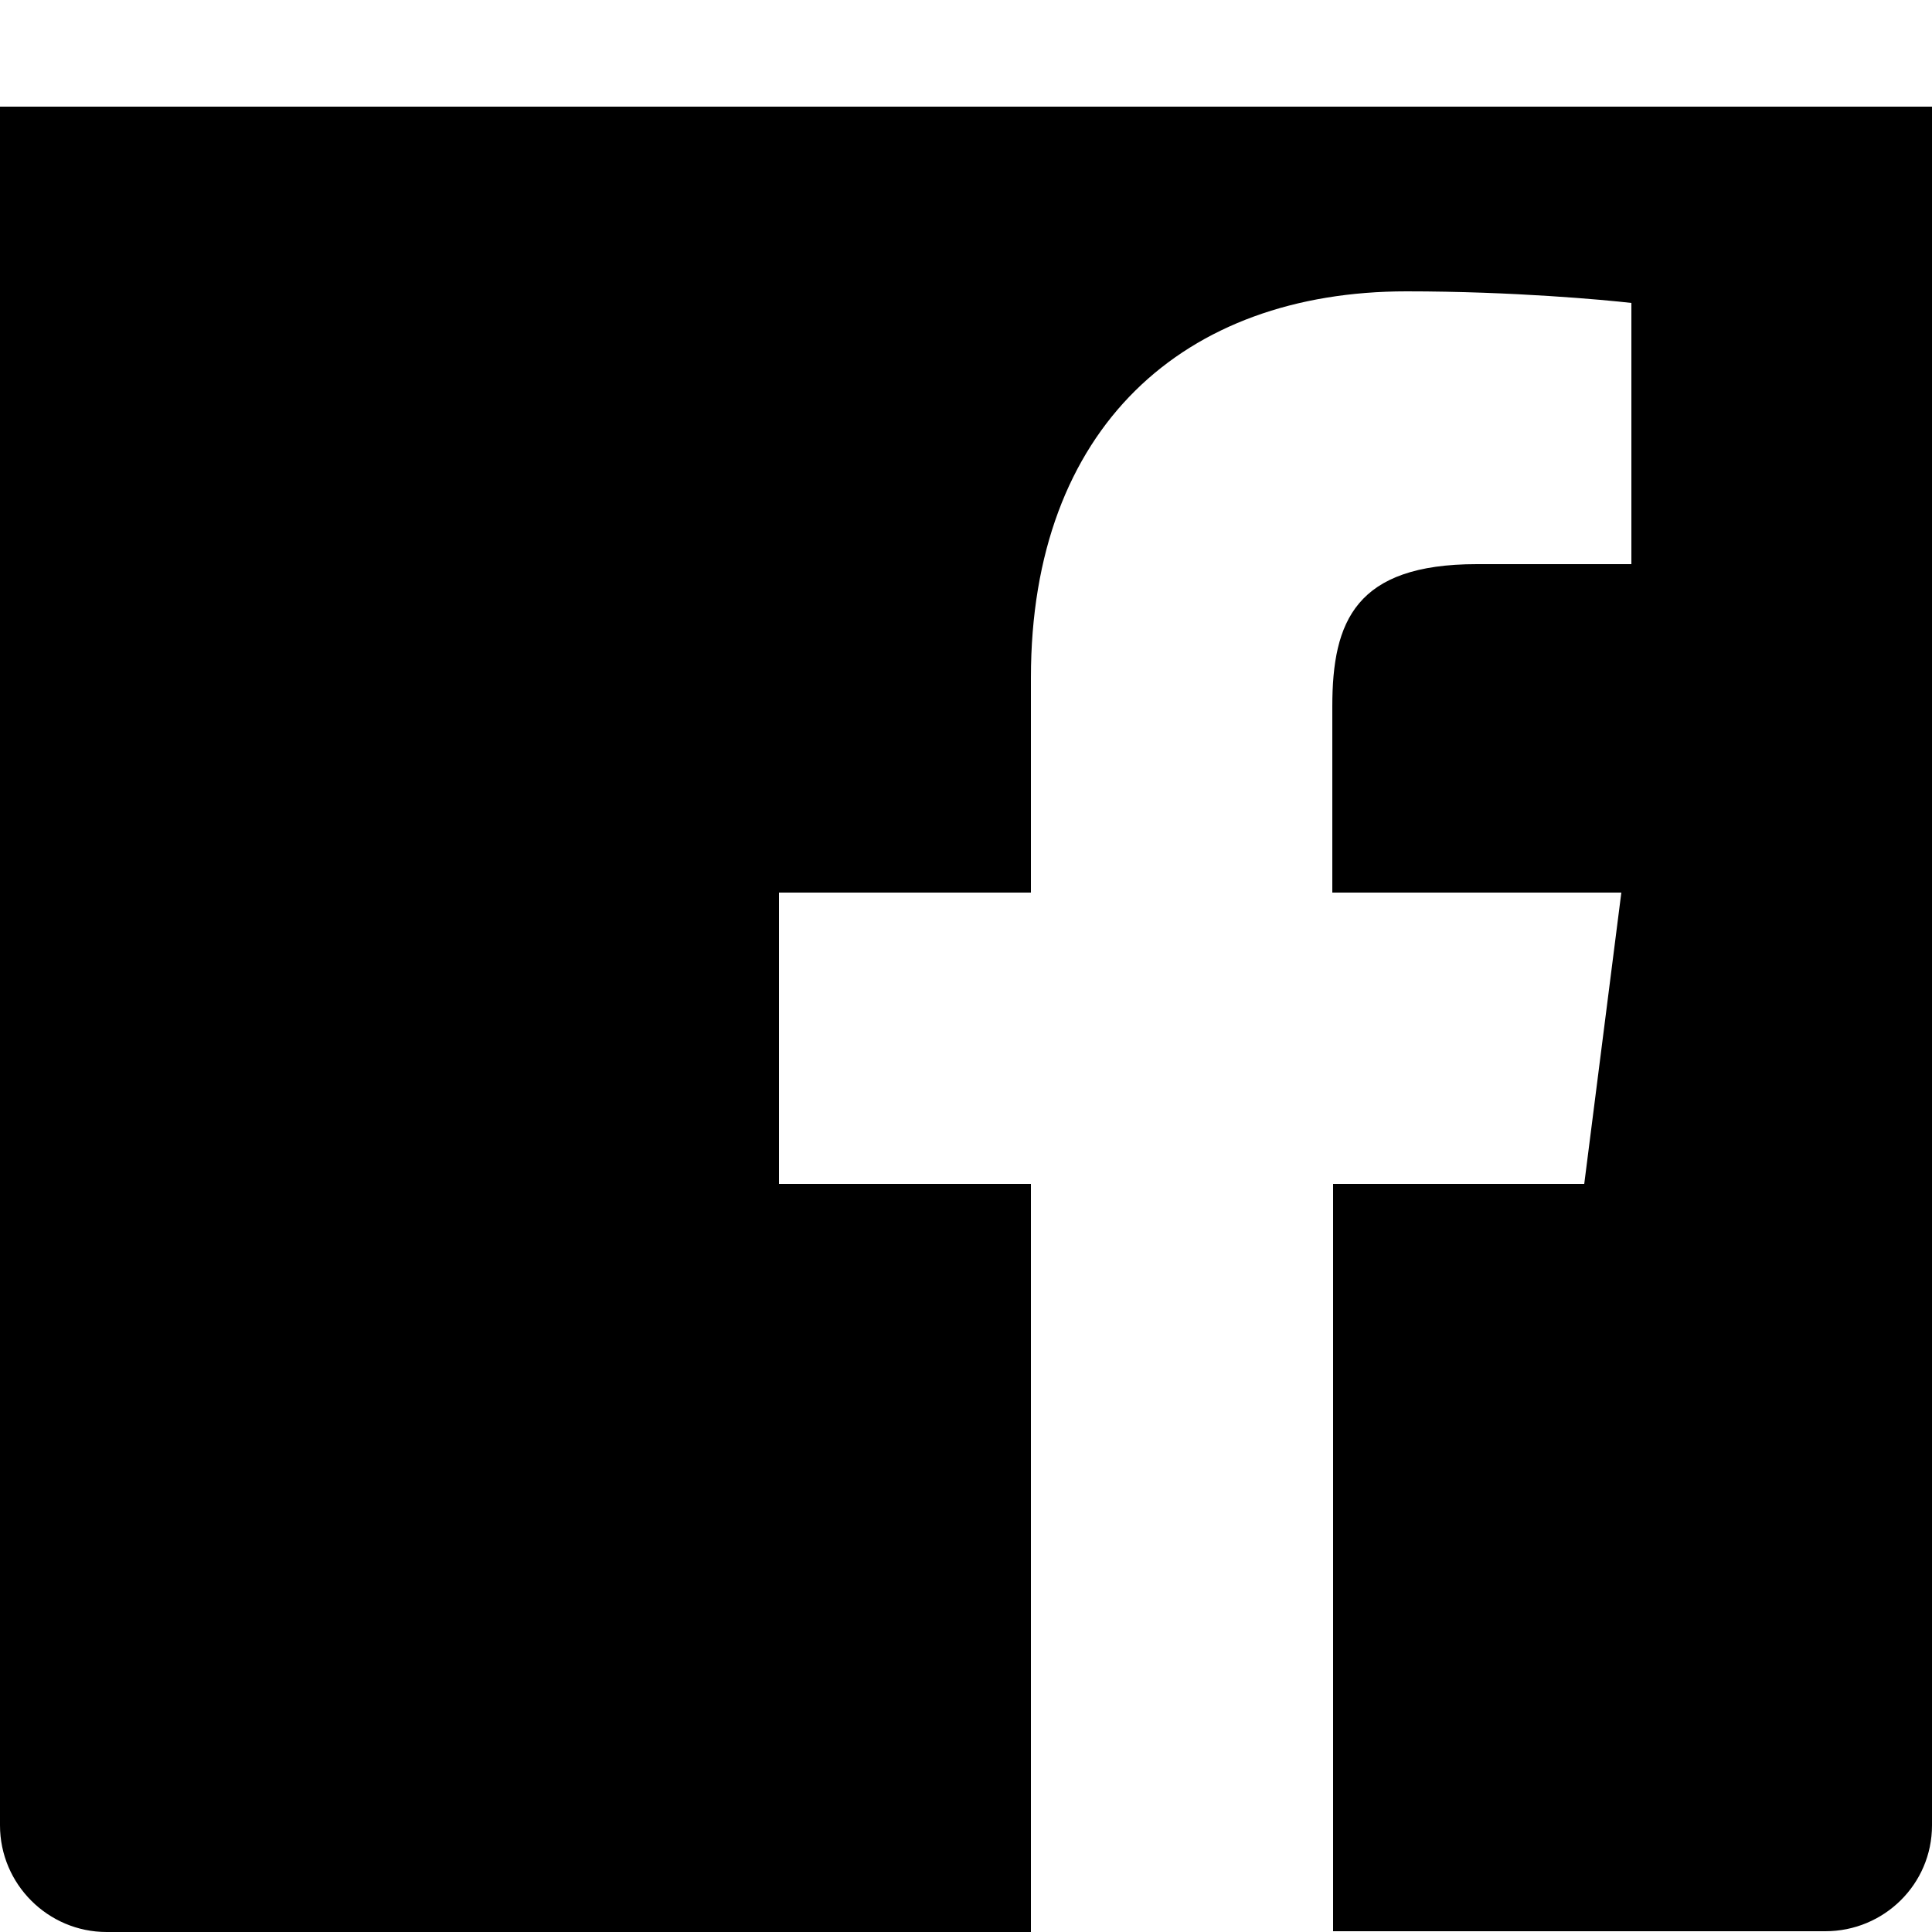
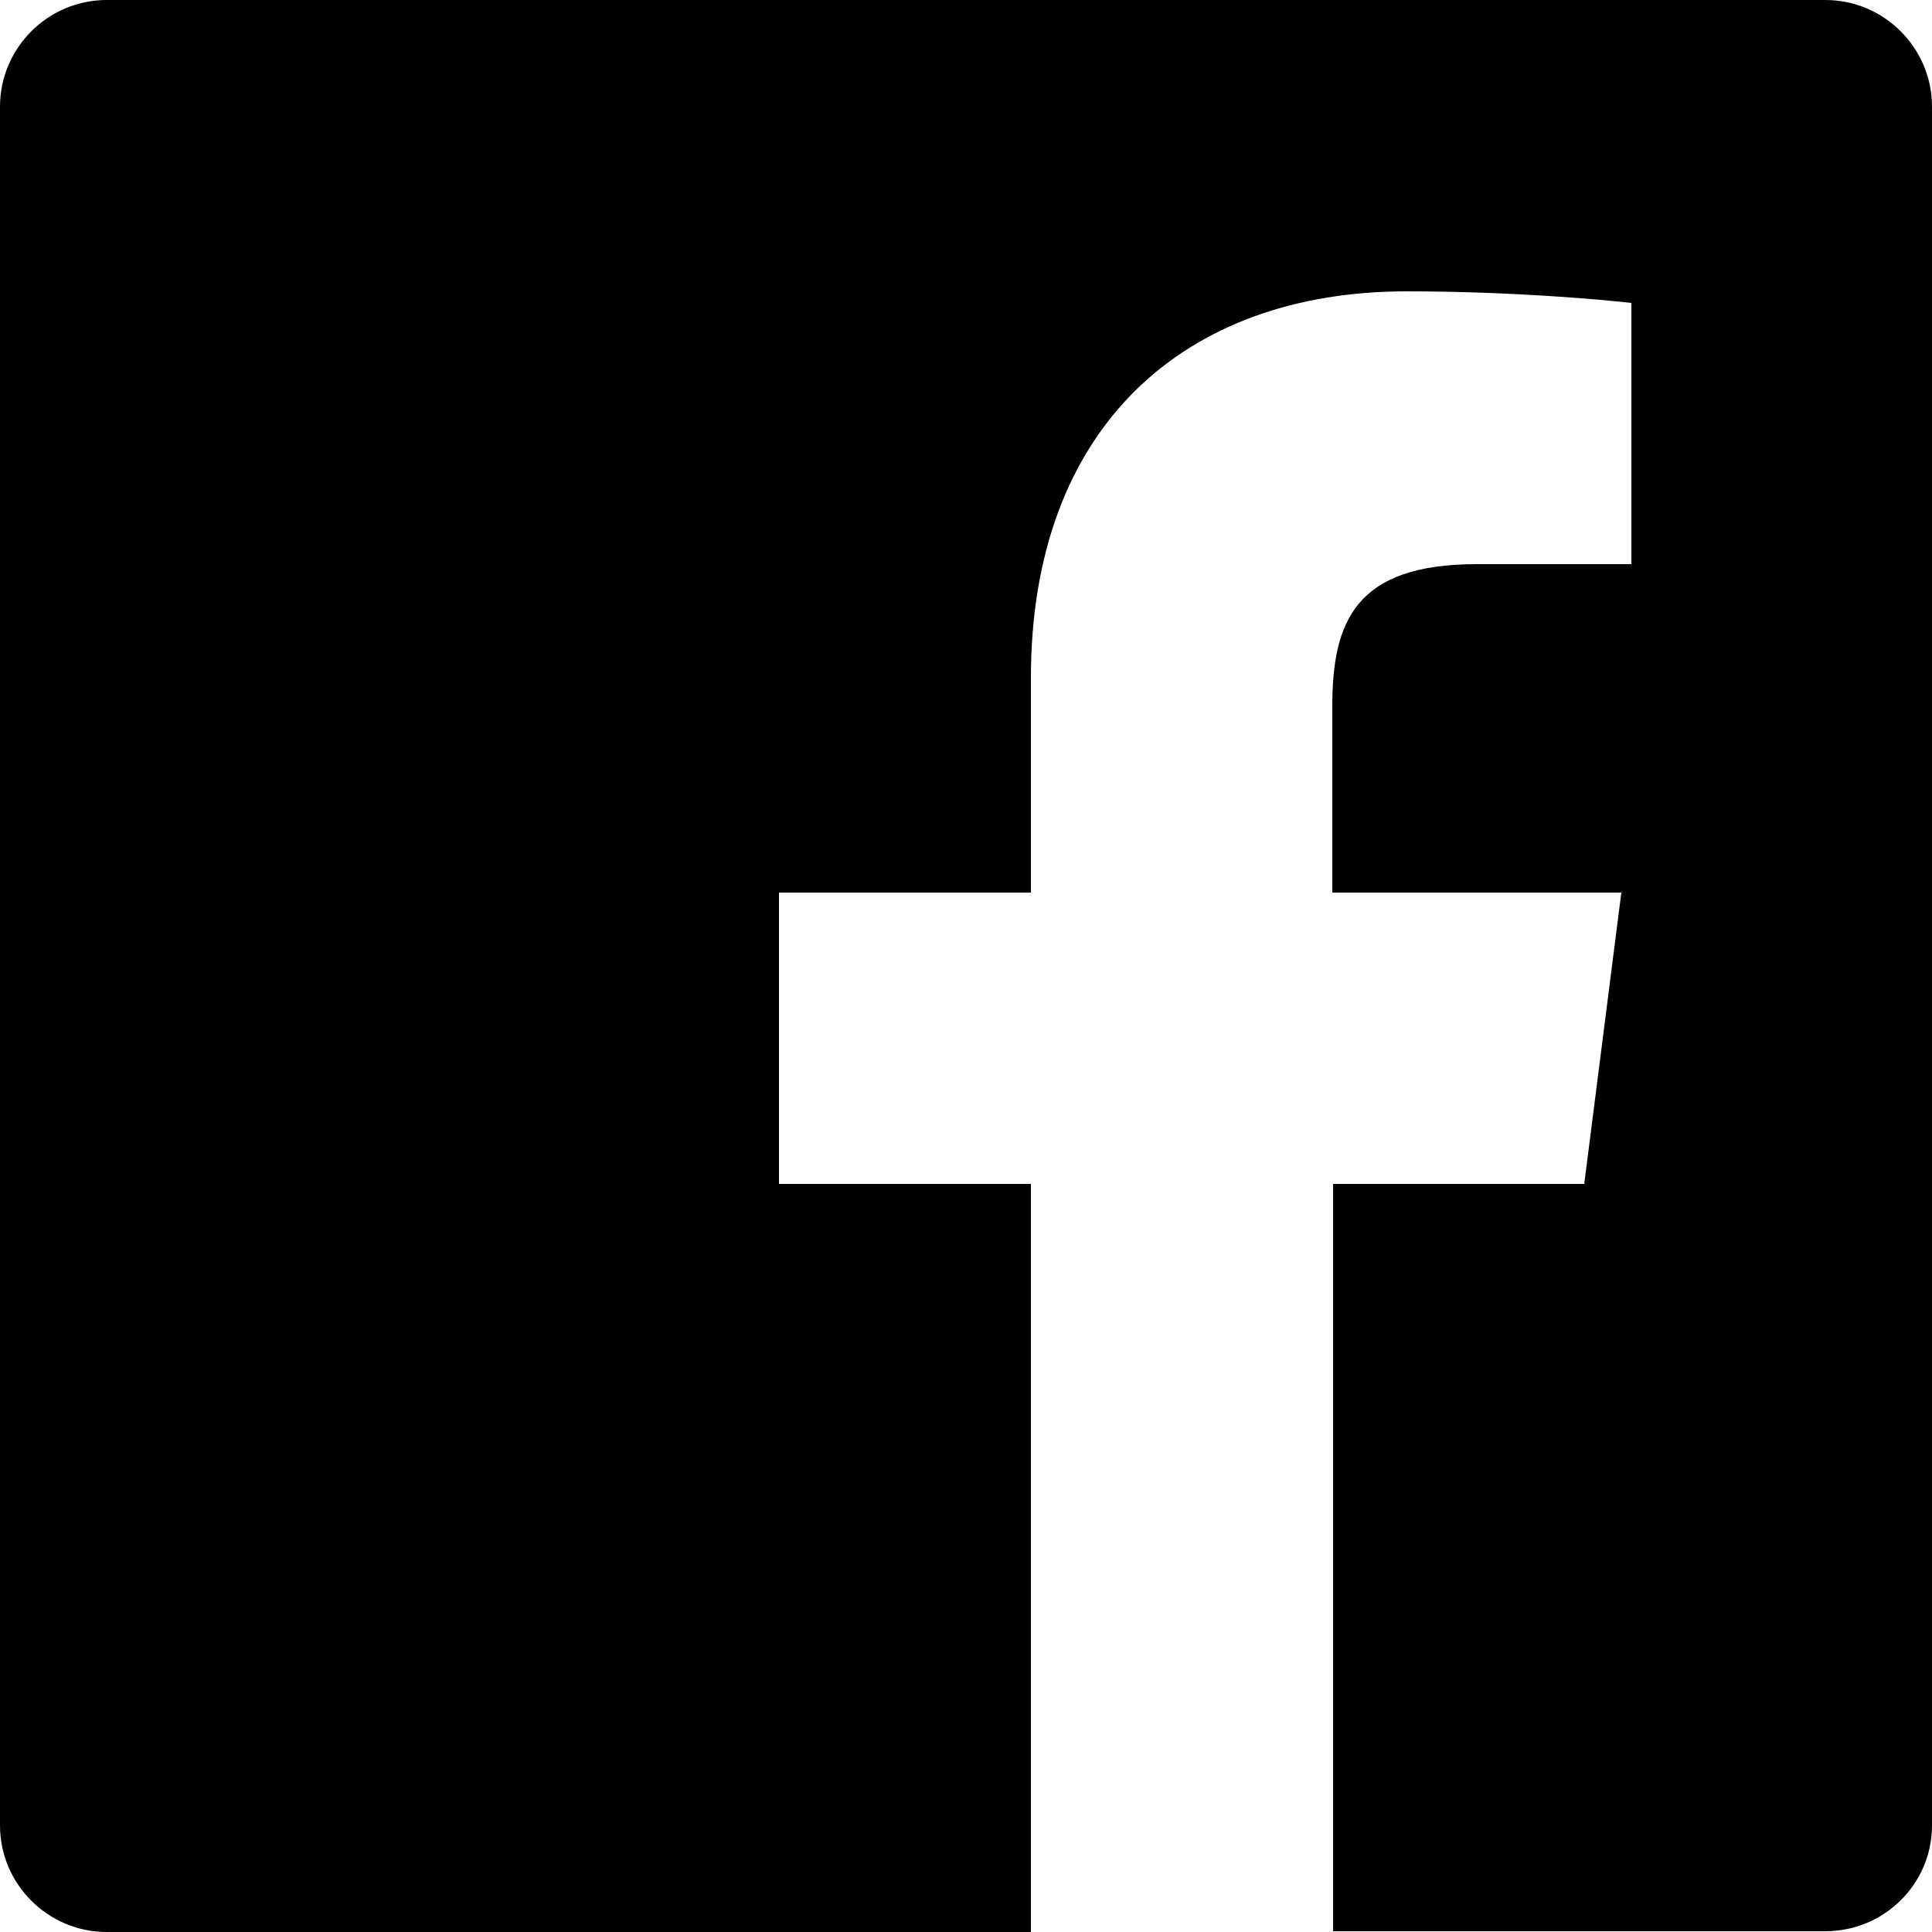
- <svg xmlns="http://www.w3.org/2000/svg" class="icon" width="25" height="25" aria-labelledby="facebookShareIcon">
-   <path d="M25 1.38v22.24c0 .76-.62 1.37-1.38 1.37h-6.37v-9.67h3.25l.48-3.77h-3.74V9.14c0-1.1.3-1.84 1.87-1.84h2V3.92c-.35-.04-1.53-.15-2.91-.15-2.88 0-4.86 1.76-4.86 5v2.78h-3.26v3.77h3.26V25H1.38C.62 25 0 24.38 0 23.62V1.38" fill="#000" fill-rule="nonzero" />
+ <svg xmlns="http://www.w3.org/2000/svg" class="icon" width="25" height="25" aria-labelledby="facebookIcon" role="img">
+   <path d="M25 1.38v22.24c0 .76-.62 1.37-1.38 1.37h-6.37v-9.67h3.25l.48-3.77h-3.74V9.14c0-1.1.3-1.84 1.87-1.84h2V3.92c-.35-.04-1.53-.15-2.91-.15-2.88 0-4.86 1.76-4.86 5v2.78h-3.26v3.77h3.26V25H1.38C.62 25 0 24.38 0 23.62V1.38C0 .62.62 0 1.38 0h22.24C24.38 0 25 .62 25 1.38z" fill-rule="nonzero" />
</svg>
